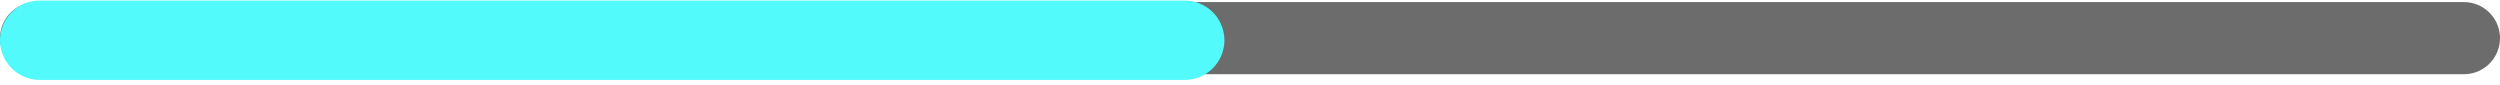
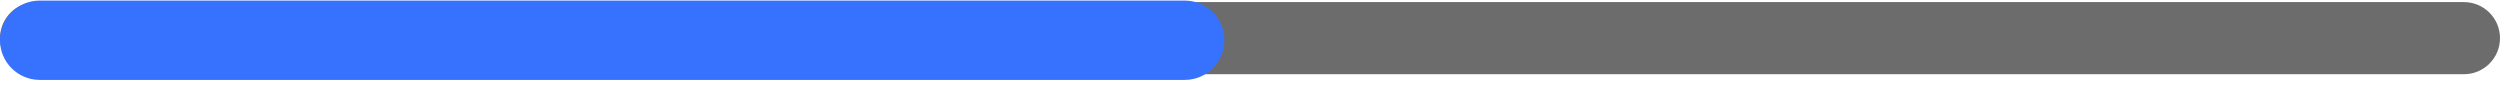
<svg xmlns="http://www.w3.org/2000/svg" width="208" height="7" viewBox="0 0 208 7" fill="none">
  <rect y="0.174" width="208" height="6" rx="3" fill="#6C6C6C" />
-   <rect y="0.048" width="101.871" height="6.6" rx="3.3" fill="#53FAFB" />
+   <rect y="0.048" width="101.871" height="6.6" rx="3.3" fill="#3772FF" />
</svg>
